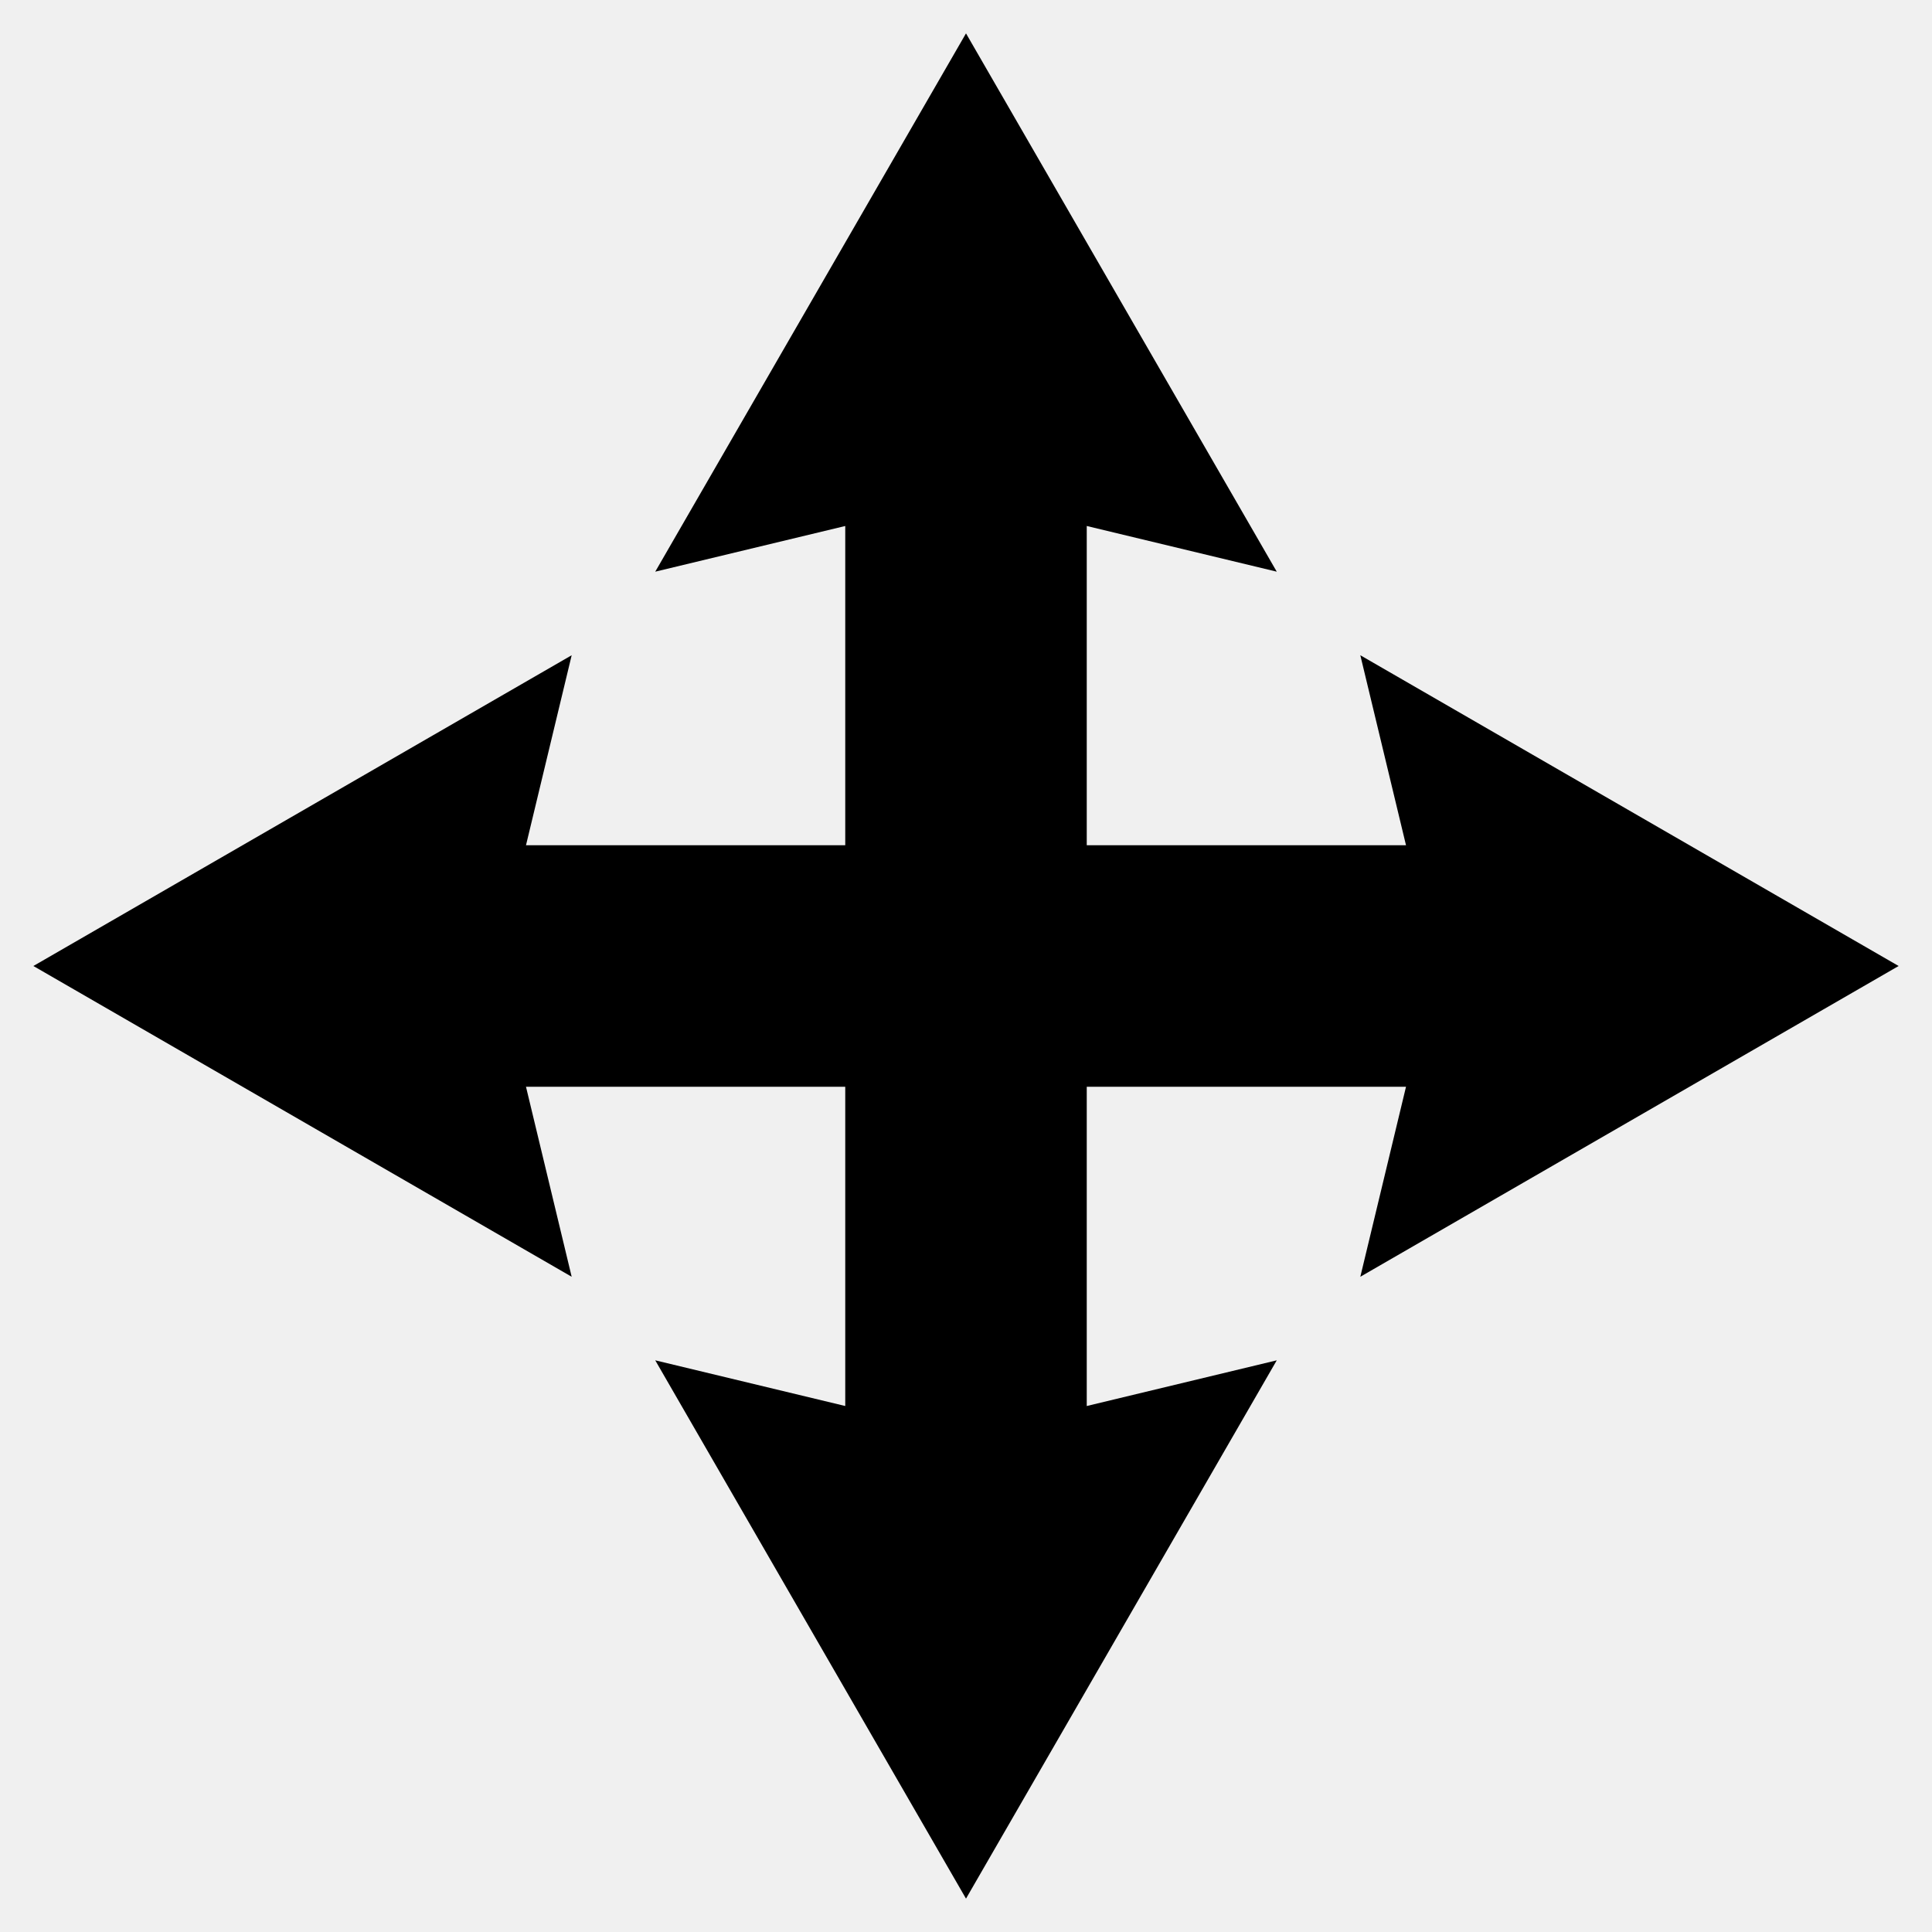
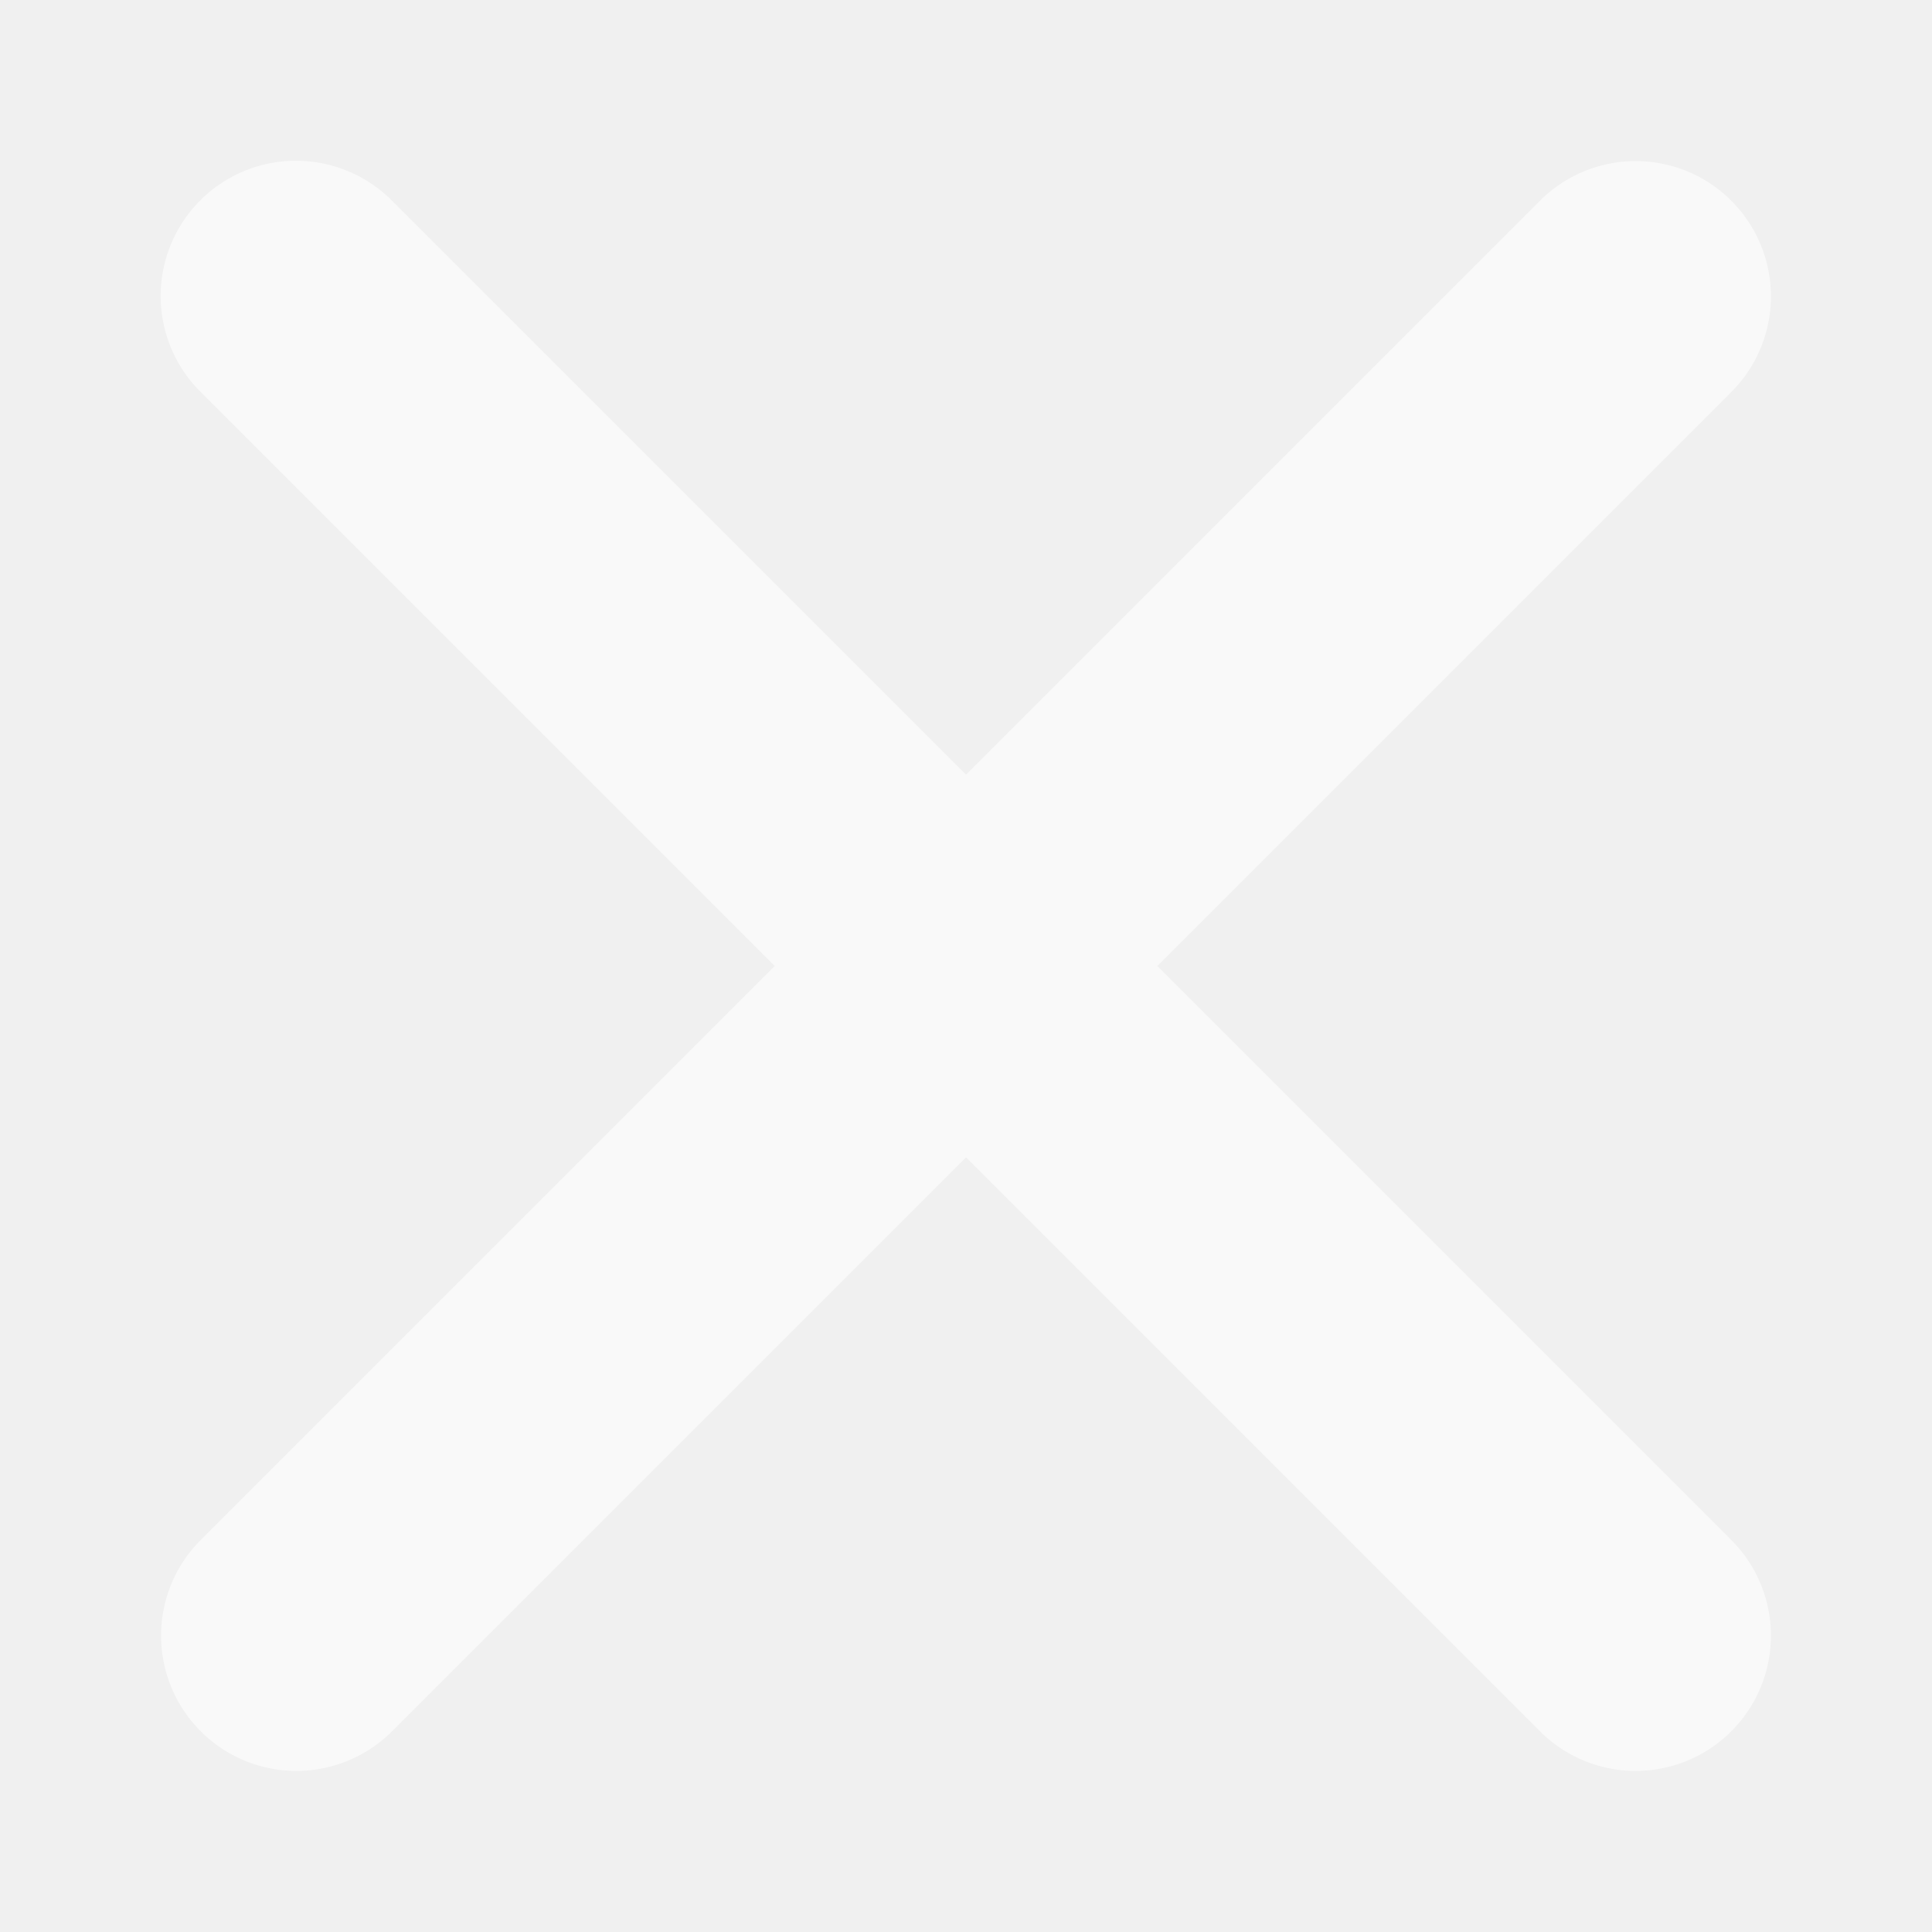
<svg xmlns="http://www.w3.org/2000/svg" width="40mm" height="40mm" viewBox="0 0 40 40" version="1.1" id="svg8">
  <defs id="defs2" />
-   <g id="layer1" transform="translate(0,-257)" style="display:inline">
-     <path id="path994-8-0" style="display:inline;fill:none;stroke:#000000;stroke-width:5;stroke-linecap:round;stroke-linejoin:miter;stroke-miterlimit:4;stroke-dasharray:none;stroke-opacity:1" d="m 20,289.167 3e-6,-24.333 M 32.167,277 7.833,277" />
-     <path style="opacity:1;vector-effect:none;fill:#000000;fill-opacity:1;fill-rule:nonzero;stroke:none;stroke-width:3.654;stroke-linecap:round;stroke-linejoin:miter;stroke-miterlimit:4;stroke-dasharray:none;stroke-dashoffset:0;stroke-opacity:1" d="m 20,257.691 6.434,11.145 -6.434,-1.547 -6.434,1.547 z" id="path1283" />
-     <path style="opacity:1;vector-effect:none;fill:#000000;fill-opacity:1;fill-rule:nonzero;stroke:none;stroke-width:3.654;stroke-linecap:round;stroke-linejoin:miter;stroke-miterlimit:4;stroke-dasharray:none;stroke-dashoffset:0;stroke-opacity:1" d="m 39.309,277 -11.145,6.434 1.547,-6.434 -1.547,-6.434 z" id="path1283-2" />
-     <path style="opacity:1;vector-effect:none;fill:#000000;fill-opacity:1;fill-rule:nonzero;stroke:none;stroke-width:3.654;stroke-linecap:round;stroke-linejoin:miter;stroke-miterlimit:4;stroke-dasharray:none;stroke-dashoffset:0;stroke-opacity:1" d="m 20,296.309 -6.434,-11.145 6.434,1.547 6.434,-1.547 z" id="path1283-4" />
-     <path style="opacity:1;vector-effect:none;fill:#000000;fill-opacity:1;fill-rule:nonzero;stroke:none;stroke-width:3.654;stroke-linecap:round;stroke-linejoin:miter;stroke-miterlimit:4;stroke-dasharray:none;stroke-dashoffset:0;stroke-opacity:1" d="m 0.691,277 11.145,-6.434 -1.547,6.434 1.547,6.434 z" id="path1283-2-0" />
+   <g id="layer1" transform="translate(0,-257)" style="display:none">
+     <path style="color:#000000;font-style:normal;font-variant:normal;font-weight:normal;font-stretch:normal;font-size:medium;line-height:normal;font-family:sans-serif;font-variant-ligatures:normal;font-variant-position:normal;font-variant-caps:normal;font-variant-numeric:normal;font-variant-alternates:normal;font-feature-settings:normal;text-indent:0;text-align:start;text-decoration:none;text-decoration-line:none;text-decoration-style:solid;text-decoration-color:#000000;letter-spacing:normal;word-spacing:normal;text-transform:none;writing-mode:lr-tb;direction:ltr;text-orientation:mixed;dominant-baseline:auto;baseline-shift:baseline;text-anchor:start;white-space:normal;shape-padding:0;clip-rule:nonzero;display:inline;overflow:visible;visibility:visible;opacity:1;isolation:auto;mix-blend-mode:normal;color-interpolation:sRGB;color-interpolation-filters:linearRGB;solid-color:#000000;solid-opacity:1;vector-effect:none;fill:#ffffff;fill-opacity:0.604;fill-rule:nonzero;stroke:none;stroke-width:18.898;stroke-linecap:round;stroke-linejoin:miter;stroke-miterlimit:4;stroke-dasharray:none;stroke-dashoffset:0;stroke-opacity:1;color-rendering:auto;image-rendering:auto;shape-rendering:auto;text-rendering:auto;enable-background:accumulate" d="M 75.59,2.613 51.271,44.734 66.143,41.16 V 66.143 H 41.16 L 44.734,51.271 2.613,75.59 44.734,99.91 41.16,85.039 h 24.982 v 24.982 l -14.871,-3.574 24.318,42.121 24.32,-42.121 -14.871,3.574 V 85.039 h 24.982 l -3.574,14.871 42.121,-24.32 -42.121,-24.318 3.574,14.871 H 85.039 V 41.16 l 14.871,3.574 z" transform="matrix(0.2645833,0,0,0.2645833,0,257)" id="path994-8-0" />
  </g>
  <g id="layer2" style="display:none">
-     <rect style="opacity:1;vector-effect:none;fill:none;fill-opacity:0.35;fill-rule:nonzero;stroke:#000000;stroke-width:5;stroke-linecap:round;stroke-linejoin:miter;stroke-miterlimit:4;stroke-dasharray:none;stroke-dashoffset:0;stroke-opacity:1" id="rect924" width="33.542" height="33.542" x="3.229" y="3.229" />
-     <path style="fill:none;stroke:#000000;stroke-width:5;stroke-linecap:butt;stroke-linejoin:miter;stroke-miterlimit:4;stroke-dasharray:none;stroke-opacity:1" d="m 3.229,26.882 11.893,-6.548 12.027,4.41 h 10.023" id="path926" />
-     <circle style="opacity:1;vector-effect:none;fill:#000000;fill-opacity:1;fill-rule:nonzero;stroke:none;stroke-width:15.875;stroke-linecap:round;stroke-linejoin:miter;stroke-miterlimit:4;stroke-dasharray:none;stroke-dashoffset:0;stroke-opacity:1" id="path932" cx="26.52" cy="13.121" r="6.137" />
+     <path style="color:#000000;font-style:normal;font-variant:normal;font-weight:normal;font-stretch:normal;font-size:medium;line-height:normal;font-family:sans-serif;font-variant-ligatures:normal;font-variant-position:normal;font-variant-caps:normal;font-variant-numeric:normal;font-variant-alternates:normal;font-feature-settings:normal;text-indent:0;text-align:start;text-decoration:none;text-decoration-line:none;text-decoration-style:solid;text-decoration-color:#000000;letter-spacing:normal;word-spacing:normal;text-transform:none;writing-mode:lr-tb;direction:ltr;text-orientation:mixed;dominant-baseline:auto;baseline-shift:baseline;text-anchor:start;white-space:normal;shape-padding:0;clip-rule:nonzero;display:inline;overflow:visible;visibility:visible;opacity:1;isolation:auto;mix-blend-mode:normal;color-interpolation:sRGB;color-interpolation-filters:linearRGB;solid-color:#000000;solid-opacity:1;vector-effect:none;fill:#ffffff;fill-opacity:0.604;fill-rule:nonzero;stroke:none;stroke-width:18.898;stroke-linecap:round;stroke-linejoin:miter;stroke-miterlimit:4;stroke-dasharray:none;stroke-dashoffset:0;stroke-opacity:1;color-rendering:auto;image-rendering:auto;shape-rendering:auto;text-rendering:auto;enable-background:accumulate" d="M 2.754,2.754 V 12.203 148.428 H 148.428 V 2.754 Z M 21.65,21.65 H 129.529 V 84.072 H 104.291 L 56.367,66.504 21.65,85.615 Z m 78.584,4.744 A 23.197,23.197 0 0 0 77.037,49.59 23.197,23.197 0 0 0 100.234,72.787 23.197,23.197 0 0 0 123.432,49.59 23.197,23.197 0 0 0 100.234,26.395 Z M 57.941,87.203 100.932,102.971 h 28.598 v 26.559 H 21.65 v -22.342 z" transform="scale(0.2645833)" id="rect924" />
  </g>
-   <g id="layer3" style="display:none">
-     <path id="path994-8" style="fill:none;stroke:#000000;stroke-width:5.6;stroke-linecap:round;stroke-linejoin:miter;stroke-miterlimit:4;stroke-dasharray:none;stroke-opacity:1" d="M 33.843,33.843 6.157,6.157 m 27.687,0 -27.687,27.687" />
+   <g id="layer3" style="display:inline">
+     <path style="color:#000000;font-style:normal;font-variant:normal;font-weight:normal;font-stretch:normal;font-size:medium;line-height:normal;font-family:sans-serif;font-variant-ligatures:normal;font-variant-position:normal;font-variant-caps:normal;font-variant-numeric:normal;font-variant-alternates:normal;font-feature-settings:normal;text-indent:0;text-align:start;text-decoration:none;text-decoration-line:none;text-decoration-style:solid;text-decoration-color:#000000;letter-spacing:normal;word-spacing:normal;text-transform:none;writing-mode:lr-tb;direction:ltr;text-orientation:mixed;dominant-baseline:auto;baseline-shift:baseline;text-anchor:start;white-space:normal;shape-padding:0;clip-rule:nonzero;display:inline;overflow:visible;visibility:visible;opacity:1;isolation:auto;mix-blend-mode:normal;color-interpolation:sRGB;color-interpolation-filters:linearRGB;solid-color:#000000;solid-opacity:1;vector-effect:none;fill:#ffffff;fill-opacity:0.604;fill-rule:nonzero;stroke:none;stroke-width:5.6;stroke-linecap:round;stroke-linejoin:miter;stroke-miterlimit:4;stroke-dasharray:none;stroke-dashoffset:0;stroke-opacity:1;color-rendering:auto;image-rendering:auto;shape-rendering:auto;text-rendering:auto;enable-background:accumulate" d="M 6.127,3.328 A 2.8,2.8 0 0 0 4.176,8.137 L 16.039,20 4.176,31.863 a 2.801,2.801 0 1 0 3.961,3.961 L 20,23.961 31.863,35.824 a 2.801,2.801 0 1 0 3.961,-3.961 L 23.961,20 35.824,8.137 A 2.801,2.801 0 1 0 31.863,4.176 L 20,16.039 8.137,4.176 A 2.8,2.8 0 0 0 6.127,3.328 Z" id="path994-8" />
  </g>
  <g id="layer4" style="display:none">
-     <circle style="opacity:1;vector-effect:none;fill:none;fill-opacity:0.35;fill-rule:nonzero;stroke:#000000;stroke-width:5;stroke-linecap:round;stroke-linejoin:miter;stroke-miterlimit:4;stroke-dasharray:none;stroke-dashoffset:0;stroke-opacity:1" id="path888" cx="20" cy="20" r="5.717" />
-     <path style="fill:none;stroke:#000000;stroke-width:5;stroke-linecap:butt;stroke-linejoin:miter;stroke-miterlimit:4;stroke-dasharray:none;stroke-opacity:1" d="M 20,25.717 V 38.508" id="path890" />
-     <path style="fill:none;stroke:#000000;stroke-width:5;stroke-linecap:butt;stroke-linejoin:miter;stroke-miterlimit:4;stroke-dasharray:none;stroke-opacity:1" d="M 20,1.492 V 14.283" id="path890-4" />
-     <path style="opacity:1;vector-effect:none;fill:#000000;fill-opacity:1;fill-rule:nonzero;stroke:none;stroke-width:0.01;stroke-linecap:round;stroke-linejoin:miter;stroke-miterlimit:4;stroke-dasharray:none;stroke-dashoffset:0;stroke-opacity:1" d="m 30.089,26.481 v 4.009 h -4.009 v 4.009 h 4.009 v 4.009 h 4.009 v -4.009 h 4.009 v -4.009 h -4.009 v -4.009 z" id="rect870-7" />
+     <path style="color:#000000;font-style:normal;font-variant:normal;font-weight:normal;font-stretch:normal;font-size:medium;line-height:normal;font-family:sans-serif;font-variant-ligatures:normal;font-variant-position:normal;font-variant-caps:normal;font-variant-numeric:normal;font-variant-alternates:normal;font-feature-settings:normal;text-indent:0;text-align:start;text-decoration:none;text-decoration-line:none;text-decoration-style:solid;text-decoration-color:#000000;letter-spacing:normal;word-spacing:normal;text-transform:none;writing-mode:lr-tb;direction:ltr;text-orientation:mixed;dominant-baseline:auto;baseline-shift:baseline;text-anchor:start;white-space:normal;shape-padding:0;clip-rule:nonzero;display:inline;overflow:visible;visibility:visible;opacity:1;isolation:auto;mix-blend-mode:normal;color-interpolation:sRGB;color-interpolation-filters:linearRGB;solid-color:#000000;solid-opacity:1;vector-effect:none;fill:#ffffff;fill-opacity:0.604;fill-rule:nonzero;stroke:none;stroke-width:18.898;stroke-linecap:round;stroke-linejoin:miter;stroke-miterlimit:4;stroke-dasharray:none;stroke-dashoffset:0;stroke-opacity:1;color-rendering:auto;image-rendering:auto;shape-rendering:auto;text-rendering:auto;enable-background:accumulate" d="m 66.143,5.641 v 40.387 c -12.479,4.035 -21.607,15.811 -21.607,29.562 0,13.752 9.129,25.529 21.607,29.564 v 40.387 H 85.039 V 105.154 c 12.479,-4.035 21.607,-15.813 21.607,-29.564 0,-13.752 -9.129,-25.527 -21.607,-29.562 V 5.641 Z m 9.447,57.791 c 6.828,0 12.158,5.331 12.158,12.158 0,6.828 -5.331,12.158 -12.158,12.158 -6.828,0 -12.158,-5.331 -12.158,-12.158 0,-6.828 5.331,-12.158 12.158,-12.158 z" transform="scale(0.2645833)" id="path888" />
+     <path style="opacity:1;vector-effect:none;fill:#ffffff;fill-opacity:0.604;fill-rule:nonzero;stroke:none;stroke-width:0.01;stroke-linecap:round;stroke-linejoin:miter;stroke-miterlimit:4;stroke-dasharray:none;stroke-dashoffset:0;stroke-opacity:1" d="m 30.089,26.481 v 4.009 h -4.009 v 4.009 h 4.009 v 4.009 h 4.009 v -4.009 h 4.009 v -4.009 h -4.009 v -4.009 z" id="rect870-7" />
  </g>
  <g id="layer5" style="display:none">
-     <circle style="opacity:1;vector-effect:none;fill:none;fill-opacity:0.35;fill-rule:nonzero;stroke:#000000;stroke-width:5;stroke-linecap:round;stroke-linejoin:miter;stroke-miterlimit:4;stroke-dasharray:none;stroke-dashoffset:0;stroke-opacity:1" id="path888-9" cx="-13.82" cy="28.52" r="5.717" transform="rotate(-45)" />
-     <circle style="opacity:1;vector-effect:none;fill:none;fill-opacity:0.35;fill-rule:nonzero;stroke:#000000;stroke-width:5;stroke-linecap:round;stroke-linejoin:miter;stroke-miterlimit:4;stroke-dasharray:none;stroke-dashoffset:0;stroke-opacity:1" id="path888-9-0" cx="-30.738" cy="12.73" r="5.717" transform="rotate(-135)" />
-     <circle style="opacity:1;vector-effect:none;fill:none;fill-opacity:0.35;fill-rule:nonzero;stroke:#000000;stroke-width:5;stroke-linecap:round;stroke-linejoin:miter;stroke-miterlimit:4;stroke-dasharray:none;stroke-dashoffset:0;stroke-opacity:1" id="path888-9-0-8" cx="10.077" cy="-9.279" r="5.717" transform="rotate(90)" />
-     <path style="fill:none;stroke:#000000;stroke-width:5;stroke-linecap:square;stroke-linejoin:miter;stroke-miterlimit:4;stroke-dasharray:none;stroke-opacity:1" d="m 17.158,10.933 5.817,0.707" id="path1225" />
-     <path style="fill:none;stroke:#000000;stroke-width:5;stroke-linecap:square;stroke-linejoin:miter;stroke-miterlimit:4;stroke-dasharray:none;stroke-opacity:1" d="m 24.967,17.612 -8.89,7.576" id="path1227" />
-     <path style="display:inline;opacity:1;vector-effect:none;fill:#000000;fill-opacity:1;fill-rule:nonzero;stroke:none;stroke-width:0.01;stroke-linecap:round;stroke-linejoin:miter;stroke-miterlimit:4;stroke-dasharray:none;stroke-dashoffset:0;stroke-opacity:1" d="m 30.089,26.481 v 4.009 h -4.009 v 4.009 h 4.009 v 4.009 h 4.009 v -4.009 h 4.009 v -4.009 h -4.009 v -4.009 z" id="rect870-7-0" />
+     <path style="color:#000000;font-style:normal;font-variant:normal;font-weight:normal;font-stretch:normal;font-size:medium;line-height:normal;font-family:sans-serif;font-variant-ligatures:normal;font-variant-position:normal;font-variant-caps:normal;font-variant-numeric:normal;font-variant-alternates:normal;font-feature-settings:normal;text-indent:0;text-align:start;text-decoration:none;text-decoration-line:none;text-decoration-style:solid;text-decoration-color:#000000;letter-spacing:normal;word-spacing:normal;text-transform:none;writing-mode:lr-tb;direction:ltr;text-orientation:mixed;dominant-baseline:auto;baseline-shift:baseline;text-anchor:start;white-space:normal;shape-padding:0;clip-rule:nonzero;display:inline;overflow:visible;visibility:visible;opacity:1;isolation:auto;mix-blend-mode:normal;color-interpolation:sRGB;color-interpolation-filters:linearRGB;solid-color:#000000;solid-opacity:1;vector-effect:none;fill:#ffffff;fill-opacity:0.604;fill-rule:nonzero;stroke:none;stroke-width:18.898;stroke-linecap:round;stroke-linejoin:miter;stroke-miterlimit:4;stroke-dasharray:none;stroke-dashoffset:0;stroke-opacity:1;color-rendering:auto;image-rendering:auto;shape-rendering:auto;text-rendering:auto;enable-background:accumulate" d="m 35.072,7.027 c -17.041,0 -31.057,14.016 -31.057,31.057 0,17.041 14.016,31.062 31.057,31.062 12.571,0 23.486,-7.636 28.352,-18.48 l 0.281,0.033 21.916,2.662 c 0.381,2.263 1.004,4.49 1.883,6.637 L 55.895,86.932 c -11.985,-7.553 -28.17,-6.136 -38.57,4.264 -12.05,12.05 -12.05,31.868 0,43.918 12.05,12.05 31.87,12.05 43.92,0 9.041,-9.041 11.297,-22.456 6.771,-33.682 L 99.699,74.434 c 11.971,7.455 28.071,6.013 38.432,-4.348 12.05,-12.05 12.05,-31.87 0,-43.92 -12.05,-12.05 -31.87,-12.05 -43.92,0 -2.53,2.53 -4.521,5.406 -5.988,8.477 l -0.246,-0.029 -21.99,-2.672 -0.49,-0.059 C 62.591,17.771 49.992,7.027 35.072,7.027 Z m 0,18.898 c 6.828,0 12.156,5.331 12.156,12.158 0,6.828 -5.329,12.164 -12.156,12.164 -6.828,0 -12.158,-5.337 -12.158,-12.164 0,-6.828 5.331,-12.158 12.158,-12.158 z m 81.1,9.982 c 3.092,0 6.182,1.207 8.596,3.621 4.828,4.828 4.828,12.366 0,17.193 -4.828,4.828 -12.366,4.828 -17.193,0 -4.828,-4.828 -4.828,-12.366 0,-17.193 2.414,-2.414 5.506,-3.621 8.598,-3.621 z M 39.283,100.938 c 3.092,0 6.184,1.205 8.598,3.619 4.828,4.828 4.828,12.367 0,17.195 -4.828,4.828 -12.366,4.828 -17.193,0 -4.828,-4.828 -4.828,-12.367 0,-17.195 2.414,-2.414 5.504,-3.619 8.596,-3.619 z" transform="scale(0.2645833)" id="path888-9" />
+     <path style="display:inline;opacity:1;vector-effect:none;fill:#ffffff;fill-opacity:0.604;fill-rule:nonzero;stroke:none;stroke-width:0.01;stroke-linecap:round;stroke-linejoin:miter;stroke-miterlimit:4;stroke-dasharray:none;stroke-dashoffset:0;stroke-opacity:1" d="m 30.089,26.481 v 4.009 h -4.009 v 4.009 h 4.009 v 4.009 h 4.009 v -4.009 h 4.009 v -4.009 h -4.009 v -4.009 z" id="rect870-7-0" />
  </g>
  <g id="layer6" style="display:none">
-     <path style="opacity:1;vector-effect:none;fill:#000000;fill-opacity:1;fill-rule:nonzero;stroke:none;stroke-width:0.01;stroke-linecap:round;stroke-linejoin:miter;stroke-miterlimit:4;stroke-dasharray:none;stroke-dashoffset:0;stroke-opacity:1" d="M 20,3.711 C 14.051,3.711 9.228,8.534 9.228,14.483 9.228,25.544 17.491,25.617 20,35.011 22.509,25.617 30.772,25.544 30.772,14.483 30.772,8.534 25.949,3.711 20,3.711 Z m 0,5.859 c 2.714,1.635e-4 4.914,2.2 4.913,4.914 1.22e-4,2.714 -2.2,4.914 -4.913,4.914 -2.714,-1.6e-4 -4.914,-2.2 -4.913,-4.914 -1.2e-4,-2.714 2.2,-4.914 4.913,-4.914 z" id="path819" />
-     <path style="display:inline;opacity:1;vector-effect:none;fill:#000000;fill-opacity:1;fill-rule:nonzero;stroke:none;stroke-width:0.01;stroke-linecap:round;stroke-linejoin:miter;stroke-miterlimit:4;stroke-dasharray:none;stroke-dashoffset:0;stroke-opacity:1" d="m 30.089,26.481 v 4.009 h -4.009 v 4.009 h 4.009 v 4.009 h 4.009 v -4.009 h 4.009 v -4.009 h -4.009 v -4.009 z" id="rect870-7-3" />
+     <path style="opacity:1;vector-effect:none;fill:#ffffff;fill-opacity:0.604;fill-rule:nonzero;stroke:none;stroke-width:0.01;stroke-linecap:round;stroke-linejoin:miter;stroke-miterlimit:4;stroke-dasharray:none;stroke-dashoffset:0;stroke-opacity:1" d="M 20,3.711 C 14.051,3.711 9.228,8.534 9.228,14.483 9.228,25.544 17.491,25.617 20,35.011 22.509,25.617 30.772,25.544 30.772,14.483 30.772,8.534 25.949,3.711 20,3.711 Z m 0,5.859 c 2.714,1.635e-4 4.914,2.2 4.913,4.914 1.22e-4,2.714 -2.2,4.914 -4.913,4.914 -2.714,-1.6e-4 -4.914,-2.2 -4.913,-4.914 -1.2e-4,-2.714 2.2,-4.914 4.913,-4.914 z" id="path819" />
+     <path style="display:inline;opacity:1;vector-effect:none;fill:#ffffff;fill-opacity:0.604;fill-rule:nonzero;stroke:none;stroke-width:0.01;stroke-linecap:round;stroke-linejoin:miter;stroke-miterlimit:4;stroke-dasharray:none;stroke-dashoffset:0;stroke-opacity:1" d="m 30.089,26.481 v 4.009 h -4.009 v 4.009 h 4.009 v 4.009 h 4.009 v -4.009 h 4.009 v -4.009 h -4.009 v -4.009 z" id="rect870-7-3" />
  </g>
</svg>
